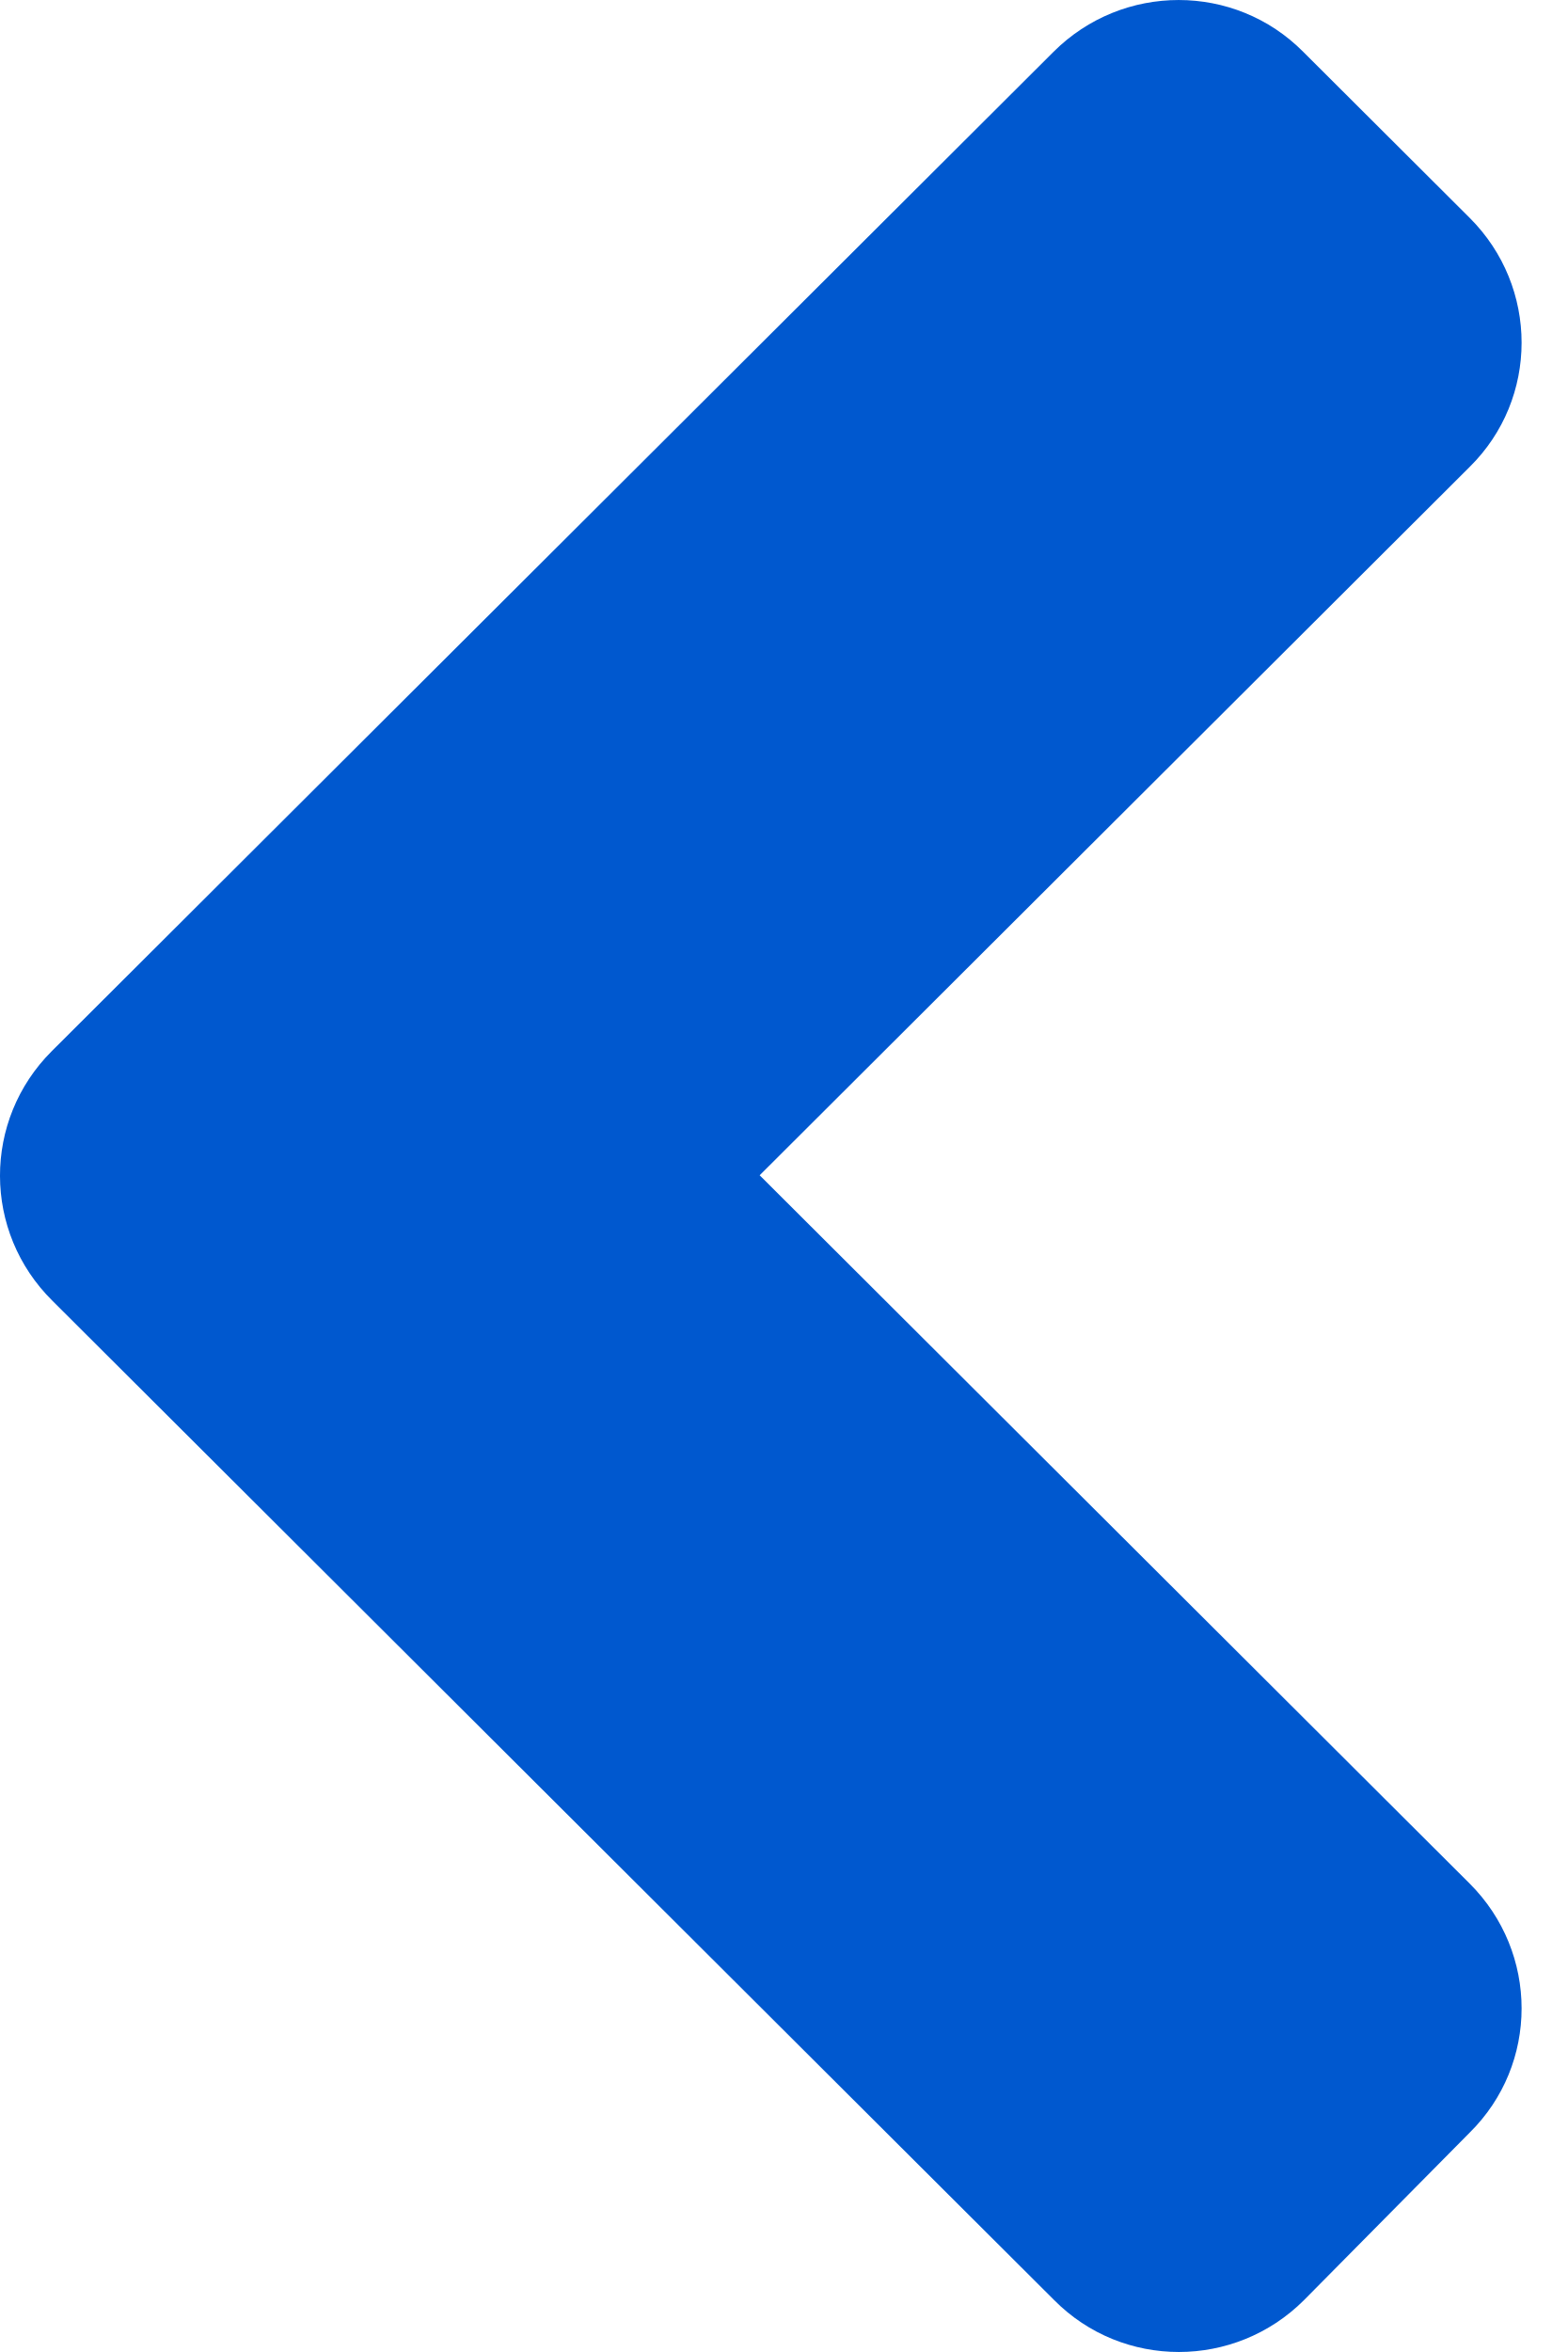
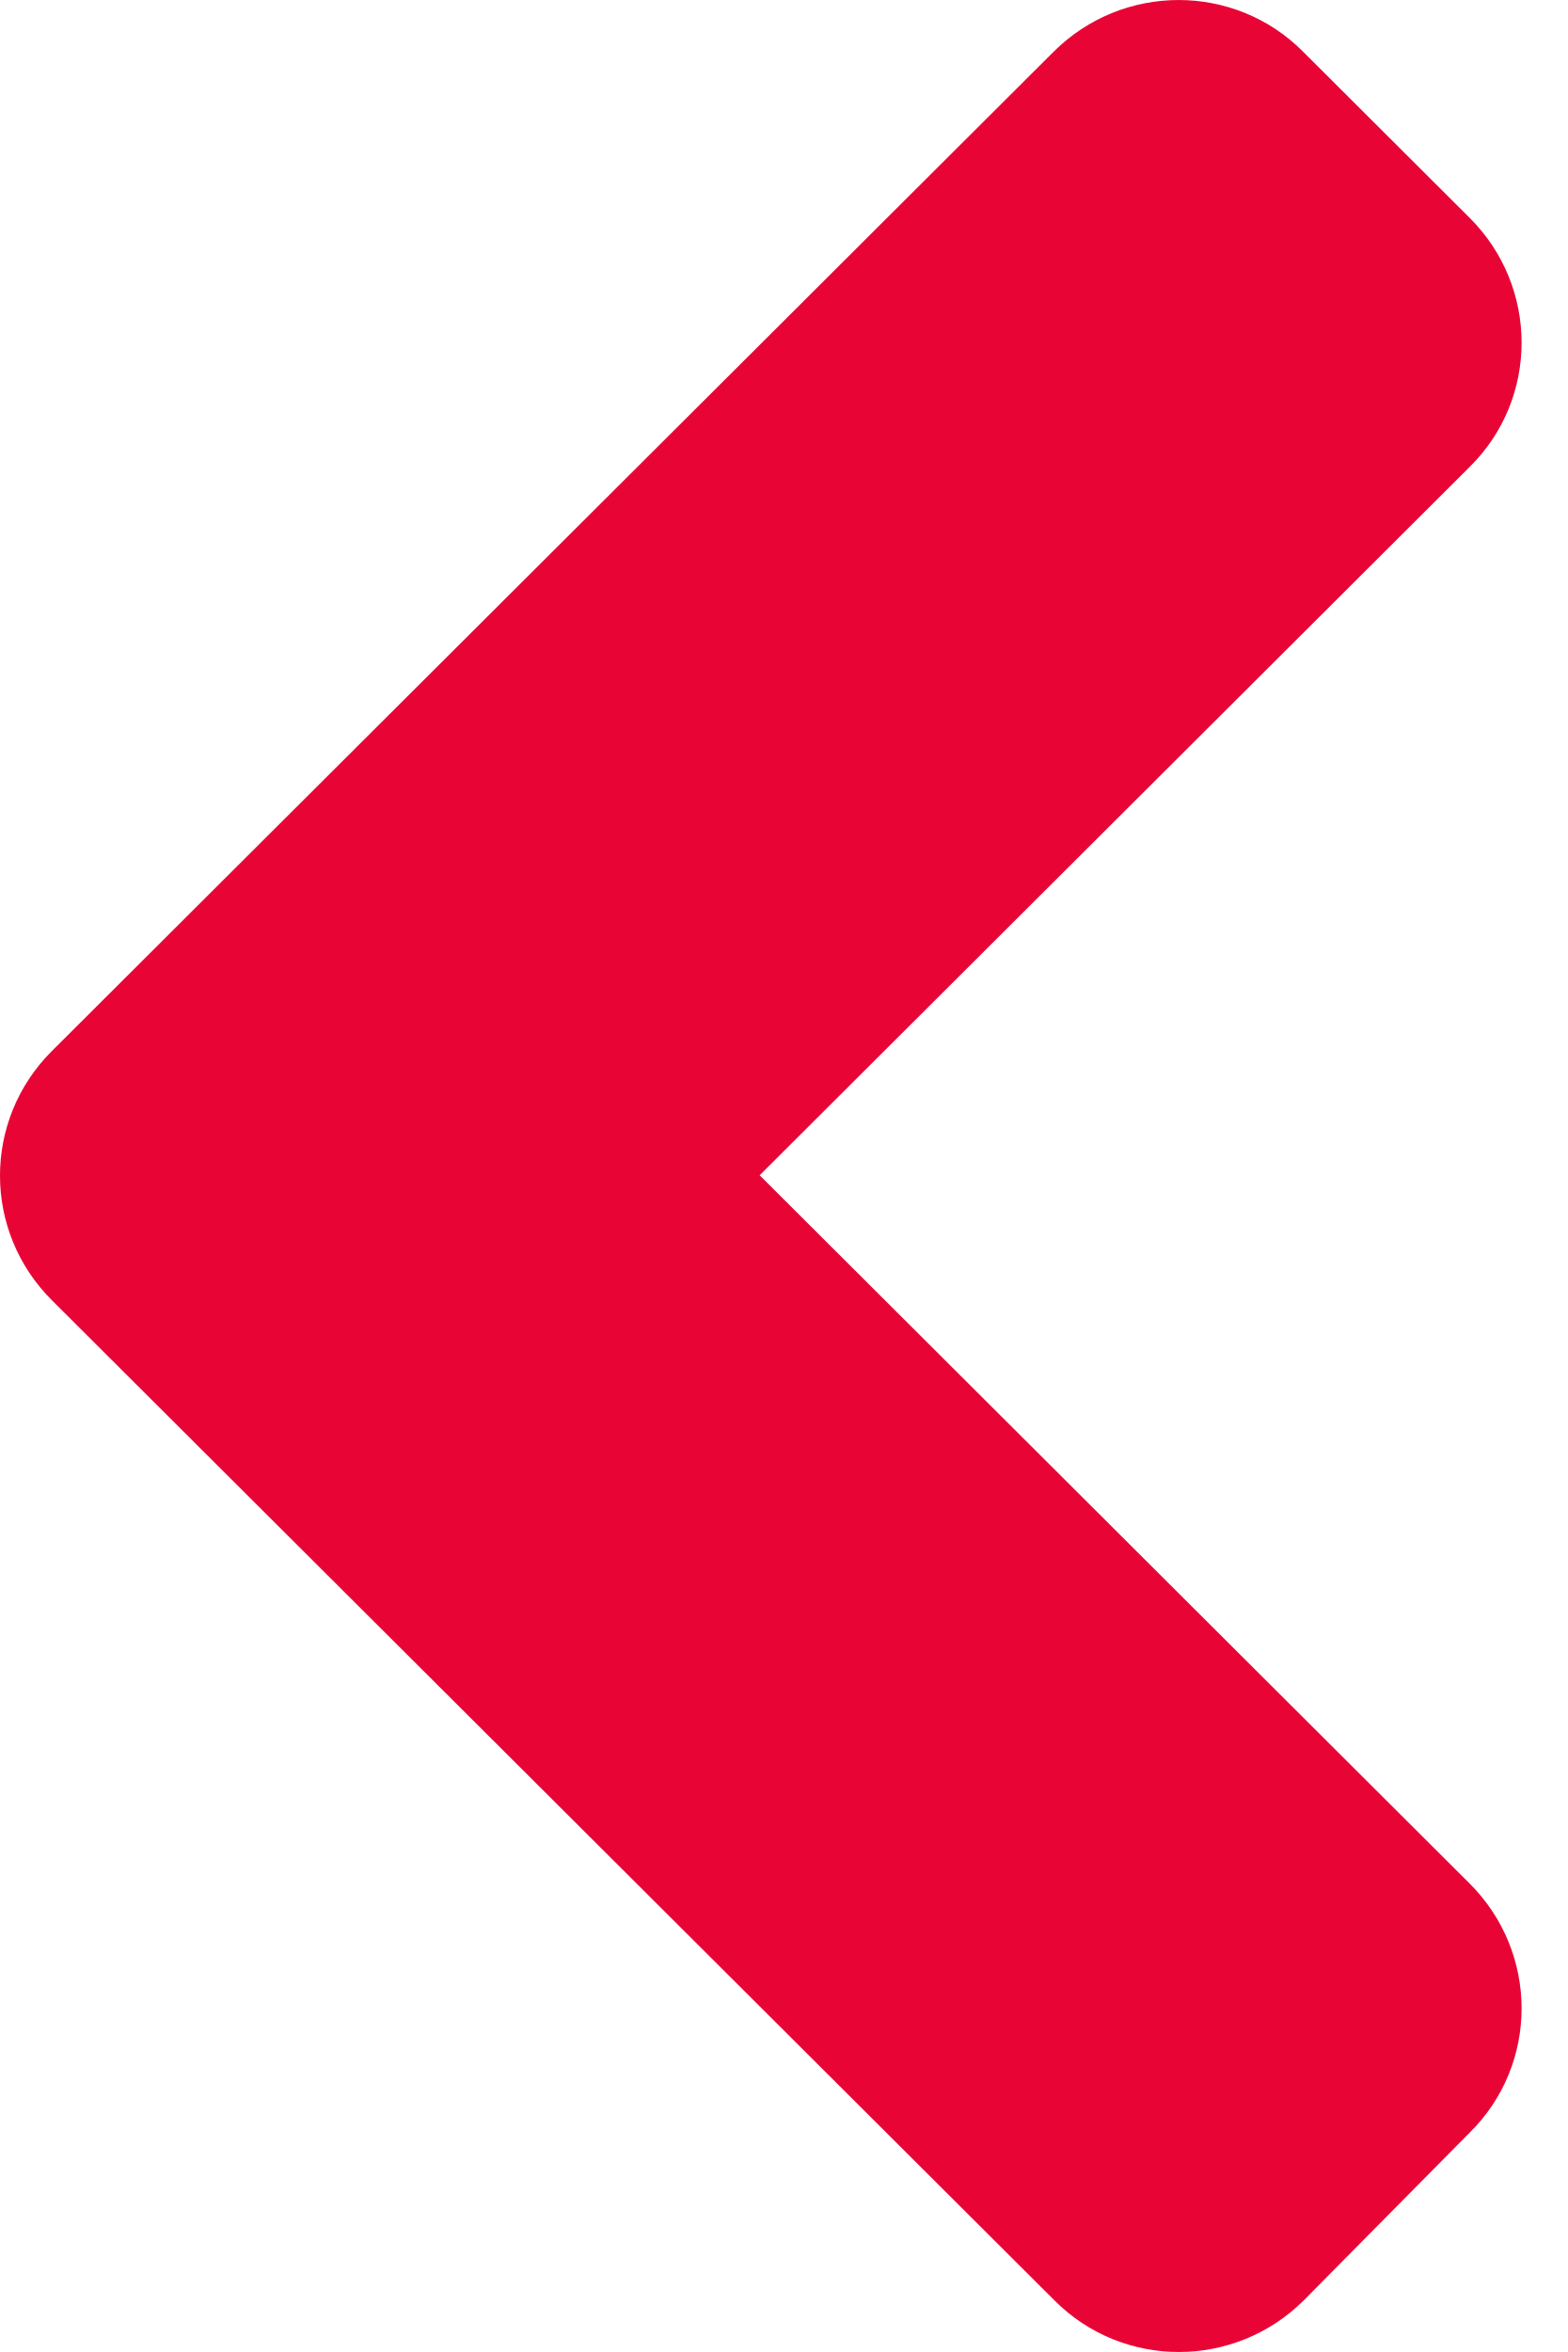
- <svg xmlns="http://www.w3.org/2000/svg" width="28" height="42" viewBox="0 0 28 42" fill="none">
-   <path d="M0.926 18.769L18.817 0.925C20.053 -0.308 22.053 -0.308 23.276 0.925L26.249 3.89C27.486 5.124 27.486 7.118 26.249 8.338L13.568 20.987L26.249 33.635C27.486 34.869 27.486 36.863 26.249 38.083L23.289 41.075C22.053 42.308 20.053 42.308 18.83 41.075L0.939 23.231C-0.311 21.997 -0.311 20.003 0.926 18.769Z" fill="#0058CF" />
+ <svg xmlns="http://www.w3.org/2000/svg" width="28" height="42" viewBox="0 0 28 42" fill="none" version="1.1" id="svg806">
+   <defs id="defs810" />
+   <path d="M0.926 18.769L18.817 0.925C20.053 -0.308 22.053 -0.308 23.276 0.925L26.249 3.89C27.486 5.124 27.486 7.118 26.249 8.338L13.568 20.987L26.249 33.635C27.486 34.869 27.486 36.863 26.249 38.083L23.289 41.075C22.053 42.308 20.053 42.308 18.83 41.075L0.939 23.231C-0.311 21.997 -0.311 20.003 0.926 18.769Z" fill="#0058CF" id="path804" style="fill:#e80536;fill-opacity:1" />
</svg>
